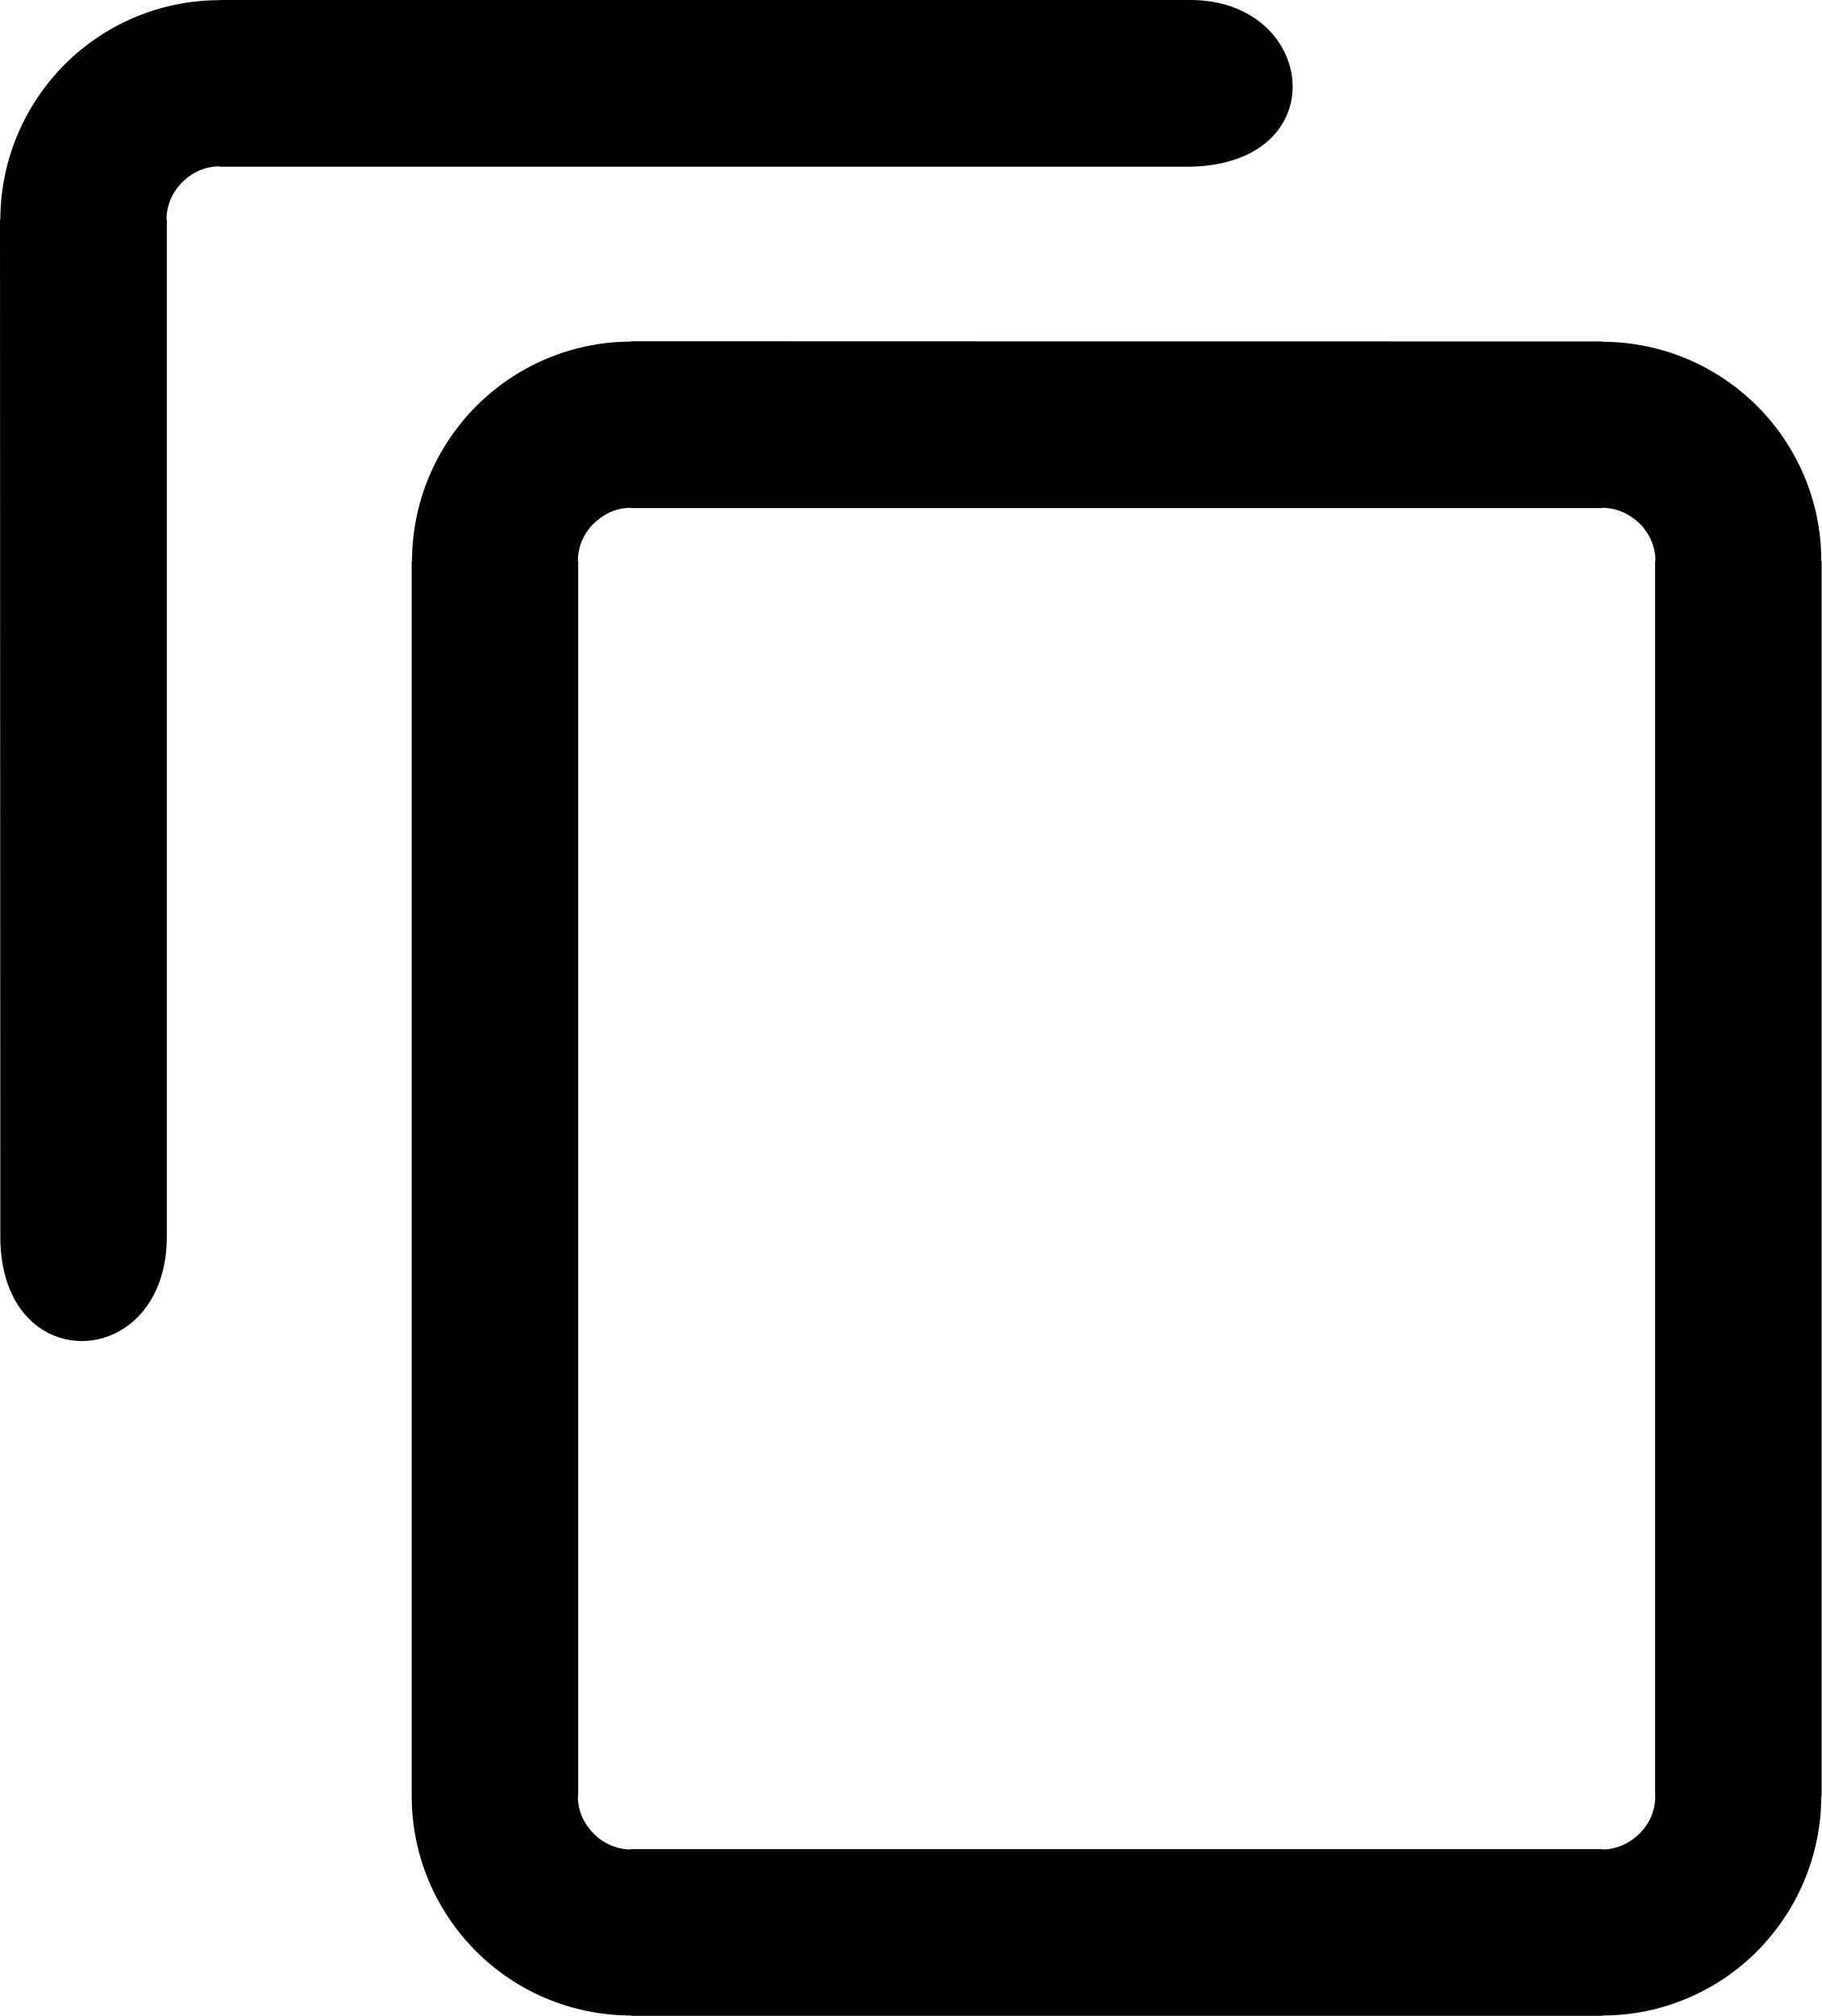
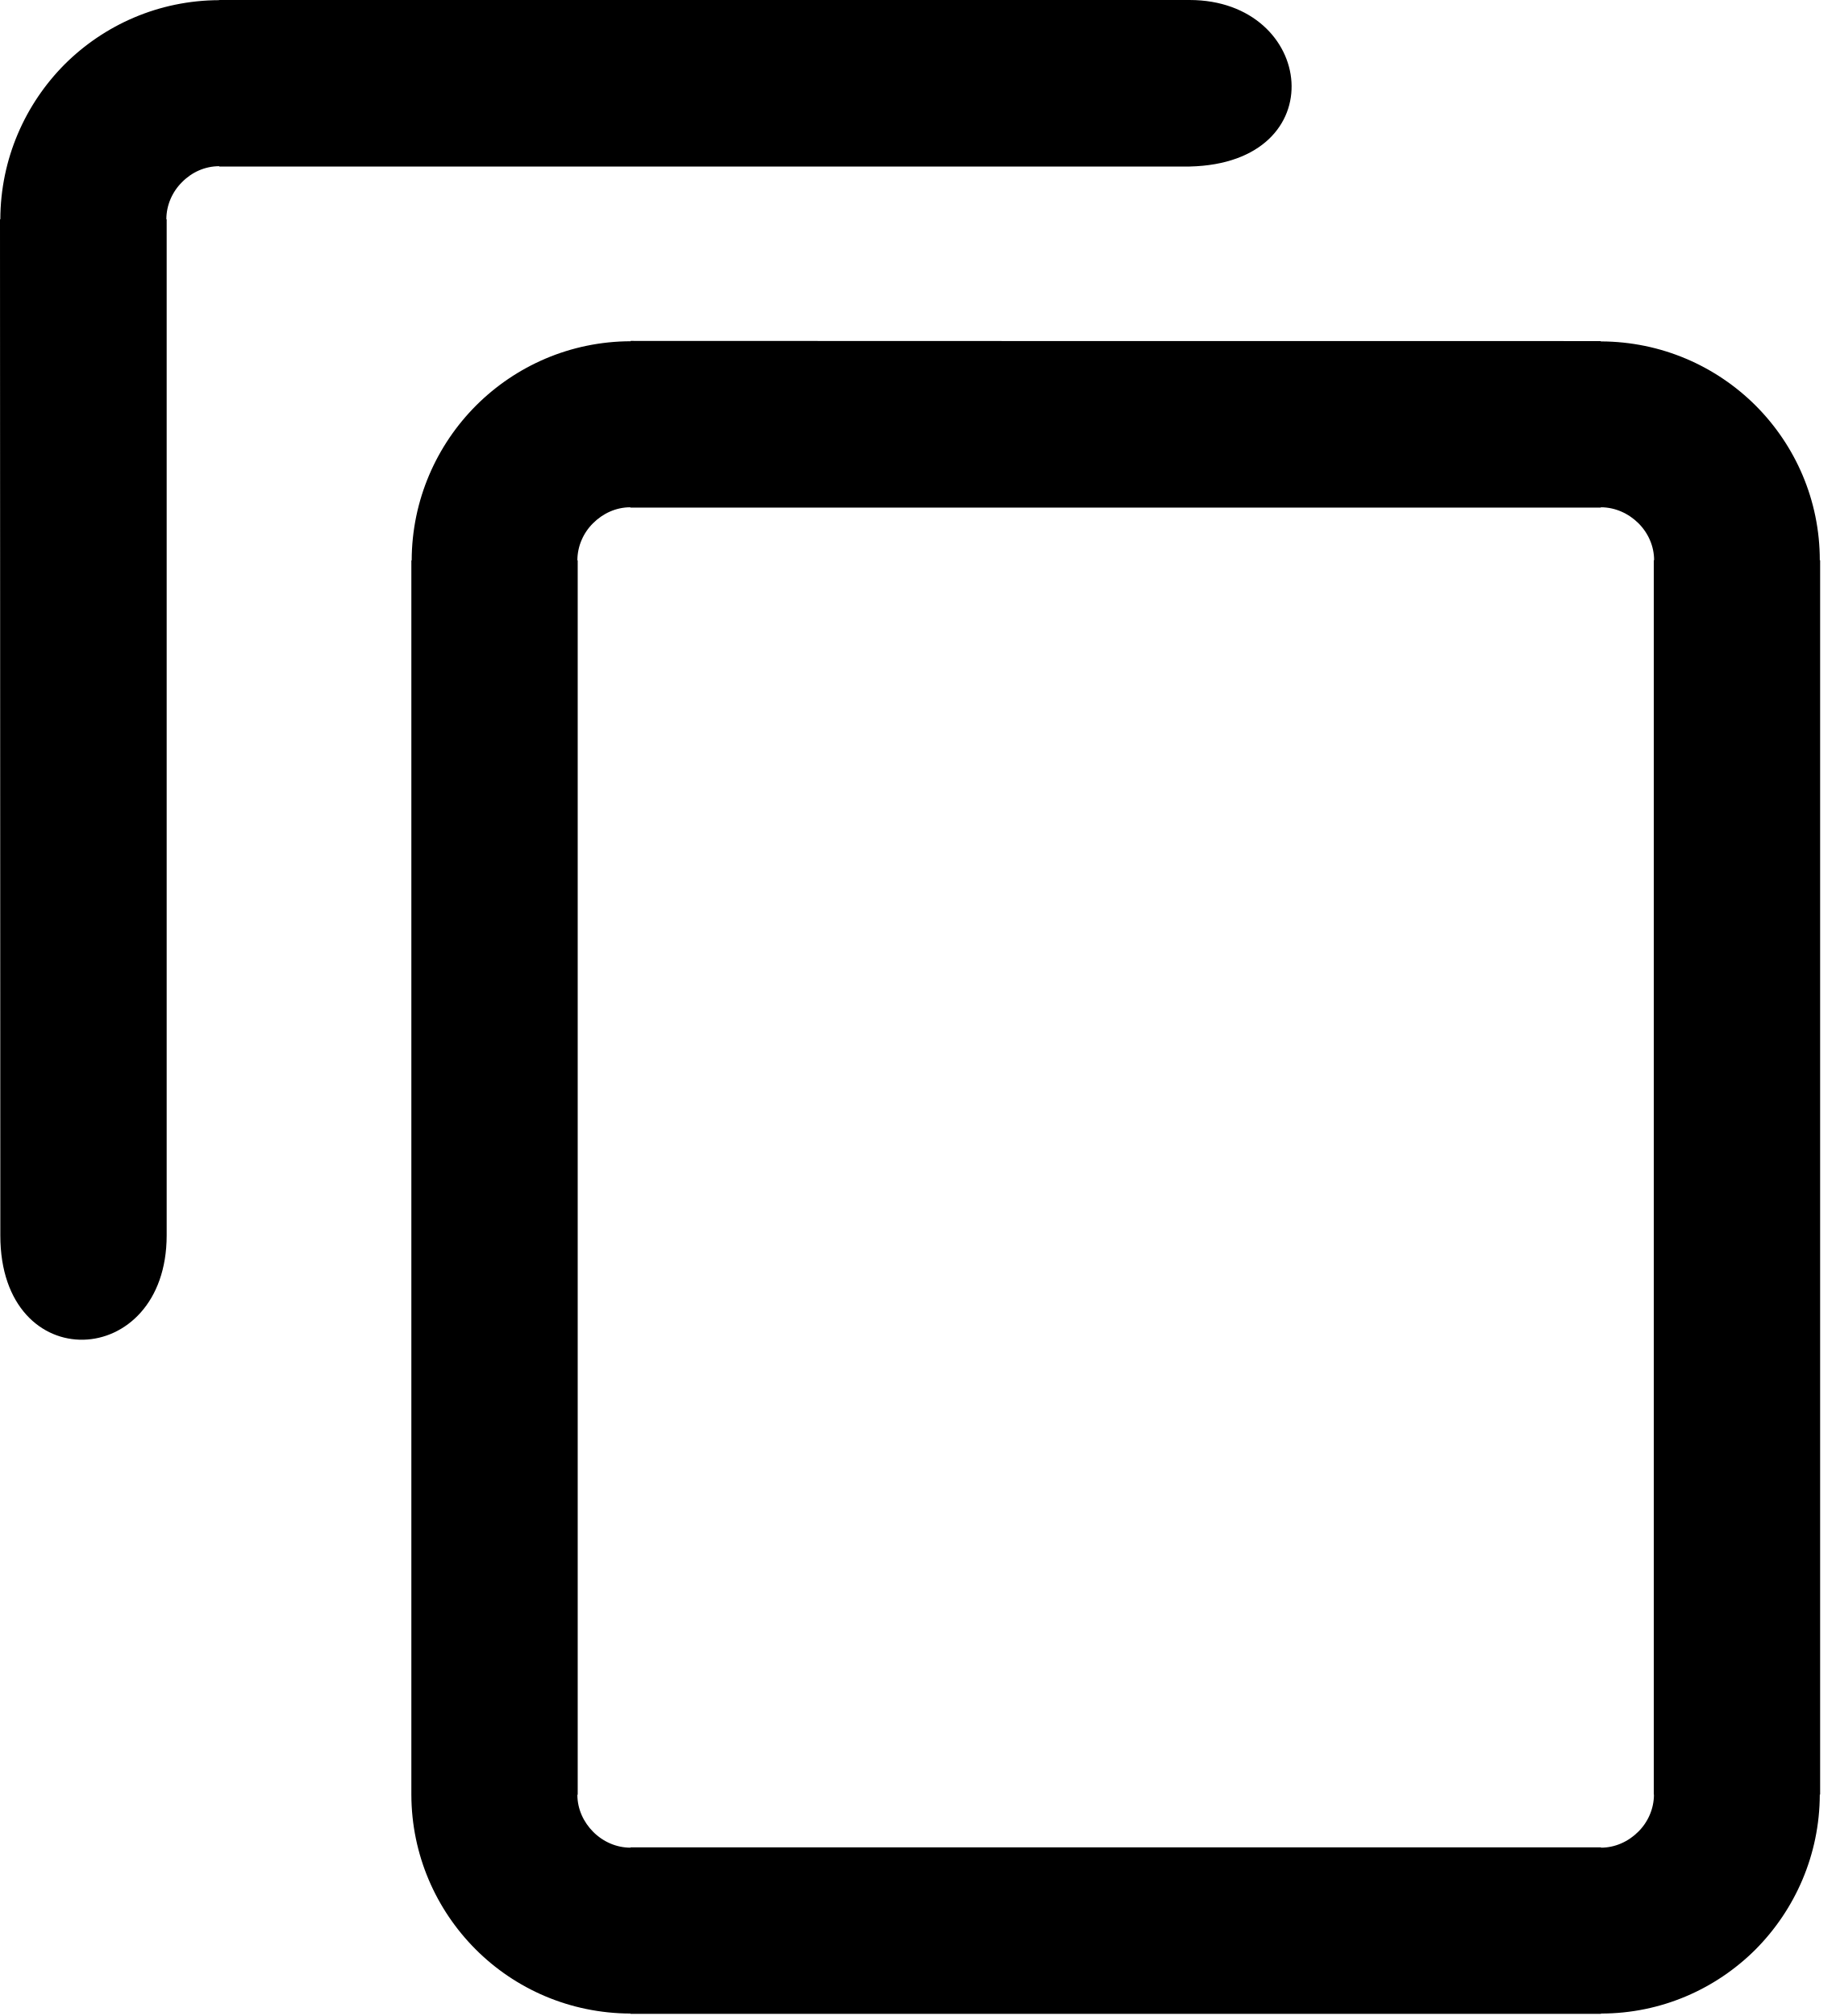
- <svg viewBox="0 0 111.07 122.88">
-   <style type="text/css">
-     
-     .st0 {
-       fill-rule: evenodd;
-       clip-rule: evenodd;
-     }
-     
-   </style>
-   <g>
-     <path class="st0" d="M97.67,20.81L97.67,20.81l0.01,0.02c3.7,0.01,7.04,1.51,9.46,3.93c2.4,2.41,3.9,5.74,3.9,9.42h0.02v0.02v75.28 v0.01h-0.02c-0.01,3.68-1.51,7.03-3.93,9.46c-2.41,2.4-5.74,3.9-9.42,3.9v0.02h-0.02H38.48h-0.01v-0.02 c-3.69-0.01-7.04-1.5-9.46-3.93c-2.4-2.41-3.9-5.74-3.91-9.42H25.1c0-25.96,0-49.34,0-75.3v-0.01h0.02 c0.01-3.69,1.52-7.04,3.94-9.46c2.41-2.4,5.73-3.9,9.42-3.91v-0.02h0.02C58.22,20.81,77.95,20.81,97.67,20.81L97.67,20.81z M0.02,75.38L0,13.39v-0.01h0.02c0.01-3.69,1.52-7.04,3.93-9.46c2.41-2.4,5.74-3.9,9.42-3.91V0h0.02h59.19 c7.69,0,8.9,9.96,0.01,10.16H13.4h-0.02v-0.02c-0.88,0-1.68,0.37-2.27,0.97c-0.59,0.58-0.96,1.4-0.96,2.27h0.02v0.01v3.17 c0,19.61,0,39.21,0,58.81C10.17,83.63,0.02,84.09,0.02,75.38L0.02,75.38z M100.91,109.49V34.2v-0.02h0.02 c0-0.87-0.37-1.68-0.97-2.27c-0.59-0.58-1.4-0.96-2.28-0.96v0.02h-0.01H38.48h-0.02v-0.02c-0.88,0-1.68,0.38-2.27,0.97 c-0.59,0.58-0.96,1.4-0.96,2.27h0.02v0.01v75.28v0.02h-0.02c0,0.88,0.38,1.68,0.97,2.27c0.59,0.59,1.4,0.96,2.27,0.96v-0.02h0.01 h59.19h0.02v0.02c0.87,0,1.68-0.38,2.27-0.97c0.59-0.58,0.96-1.4,0.96-2.27L100.91,109.49L100.91,109.49L100.91,109.49 L100.91,109.49z" />
-   </g>
+ <svg xmlns="http://www.w3.org/2000/svg" viewBox="0 0 112 123" fill="none">
+   <path fill-rule="evenodd" clip-rule="evenodd" d="M97.67 20.81L97.68 20.83C101.38 20.84 104.72 22.34 107.14 24.76C109.54 27.17 111.04 30.5 111.04 34.18H111.06V34.2V109.48V109.49H111.04C111.03 113.17 109.53 116.52 107.11 118.95C104.7 121.35 101.37 122.85 97.69 122.85V122.87H97.67H38.48H38.47V122.85C34.78 122.84 31.43 121.35 29.01 118.92C26.61 116.51 25.11 113.18 25.1 109.5C25.1 83.54 25.1 60.16 25.1 34.2V34.19H25.12C25.13 30.5 26.64 27.15 29.06 24.73C31.47 22.33 34.79 20.83 38.48 20.82V20.8H38.5C58.22 20.81 77.95 20.81 97.67 20.81ZM0.02 75.38L0 13.39V13.38H0.02C0.03 9.69 1.54 6.34 3.95 3.92C6.36 1.52 9.69 0.02 13.37 0.01V0H13.39H72.58C80.27 0 81.48 9.96 72.59 10.16H13.4H13.38V10.14C12.5 10.14 11.7 10.51 11.11 11.11C10.52 11.69 10.15 12.51 10.15 13.38H10.17V13.39V16.56C10.17 36.17 10.17 55.77 10.17 75.37C10.17 83.63 0.02 84.09 0.02 75.38ZM100.91 109.49V34.2V34.18H100.93C100.93 33.31 100.56 32.5 99.96 31.91C99.37 31.33 98.56 30.95 97.68 30.95V30.97H97.67H38.48H38.46V30.95C37.58 30.95 36.78 31.33 36.19 31.92C35.6 32.5 35.23 33.32 35.23 34.19H35.25V34.2V109.48V109.5H35.23C35.23 110.38 35.61 111.18 36.2 111.77C36.79 112.36 37.6 112.73 38.47 112.73V112.71H38.48H97.67H97.69V112.73C98.56 112.73 99.37 112.35 99.96 111.76C100.55 111.18 100.92 110.36 100.92 109.49H100.91Z" fill="black" />
</svg>
